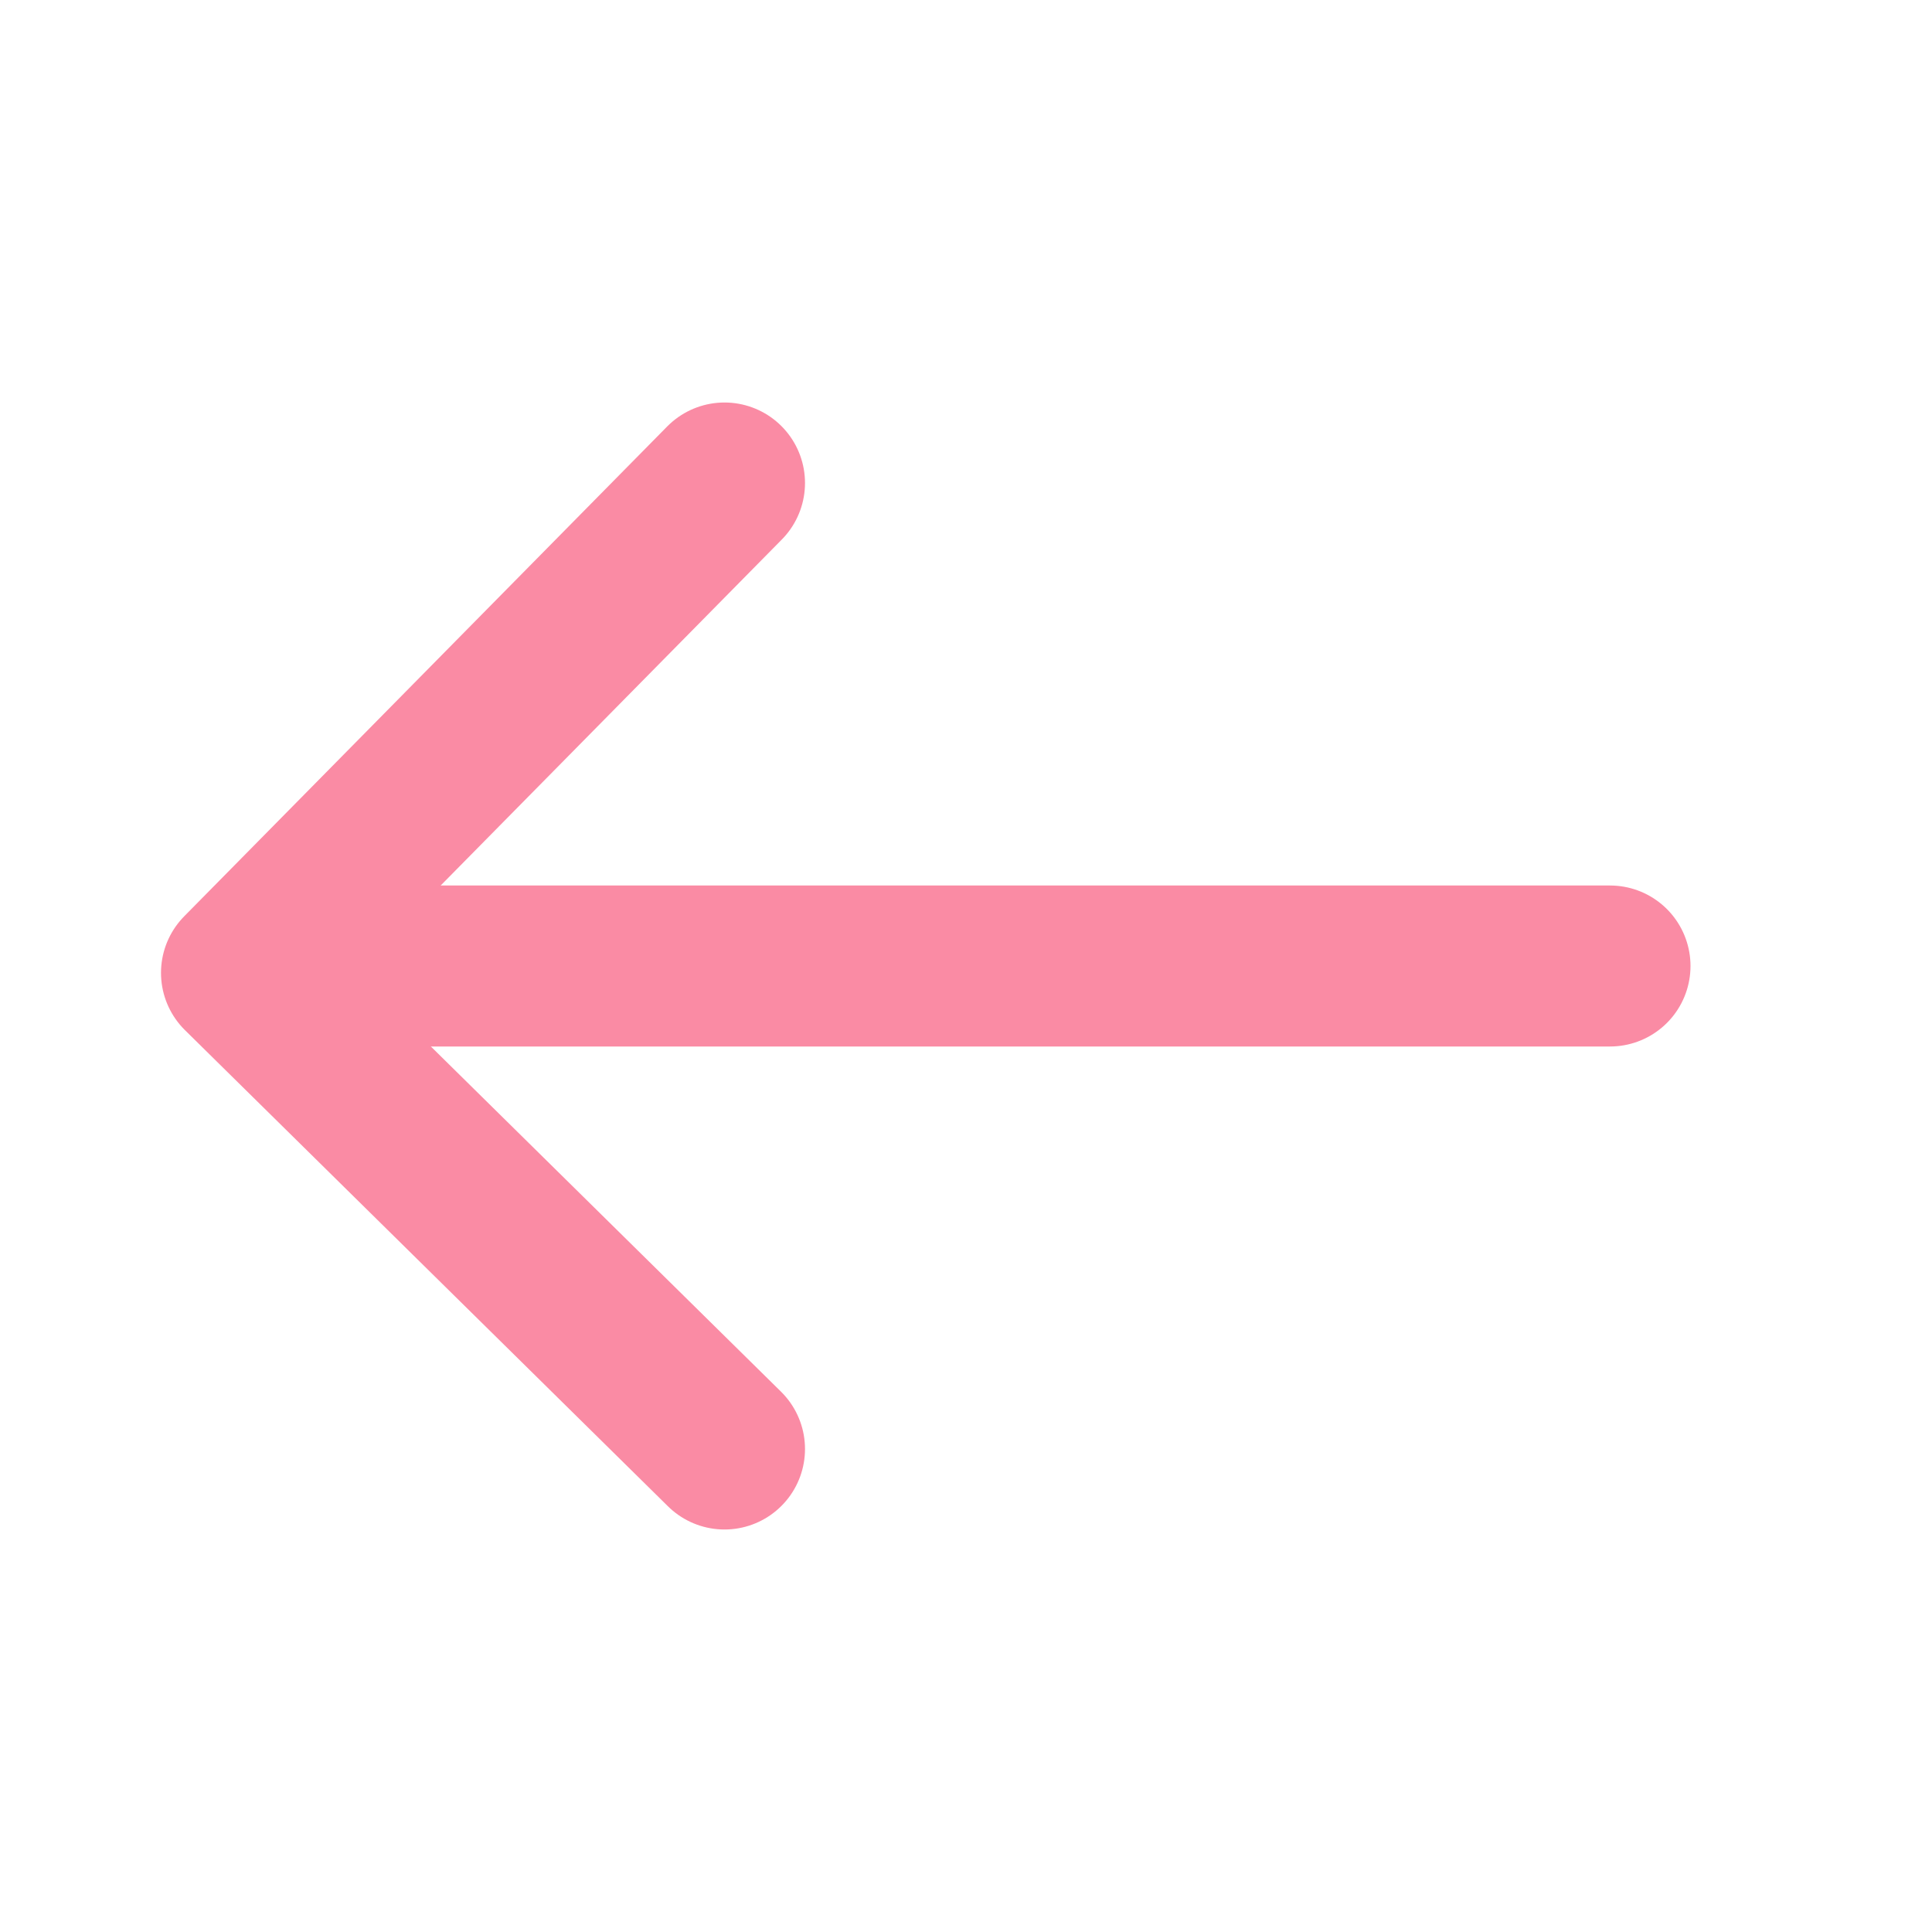
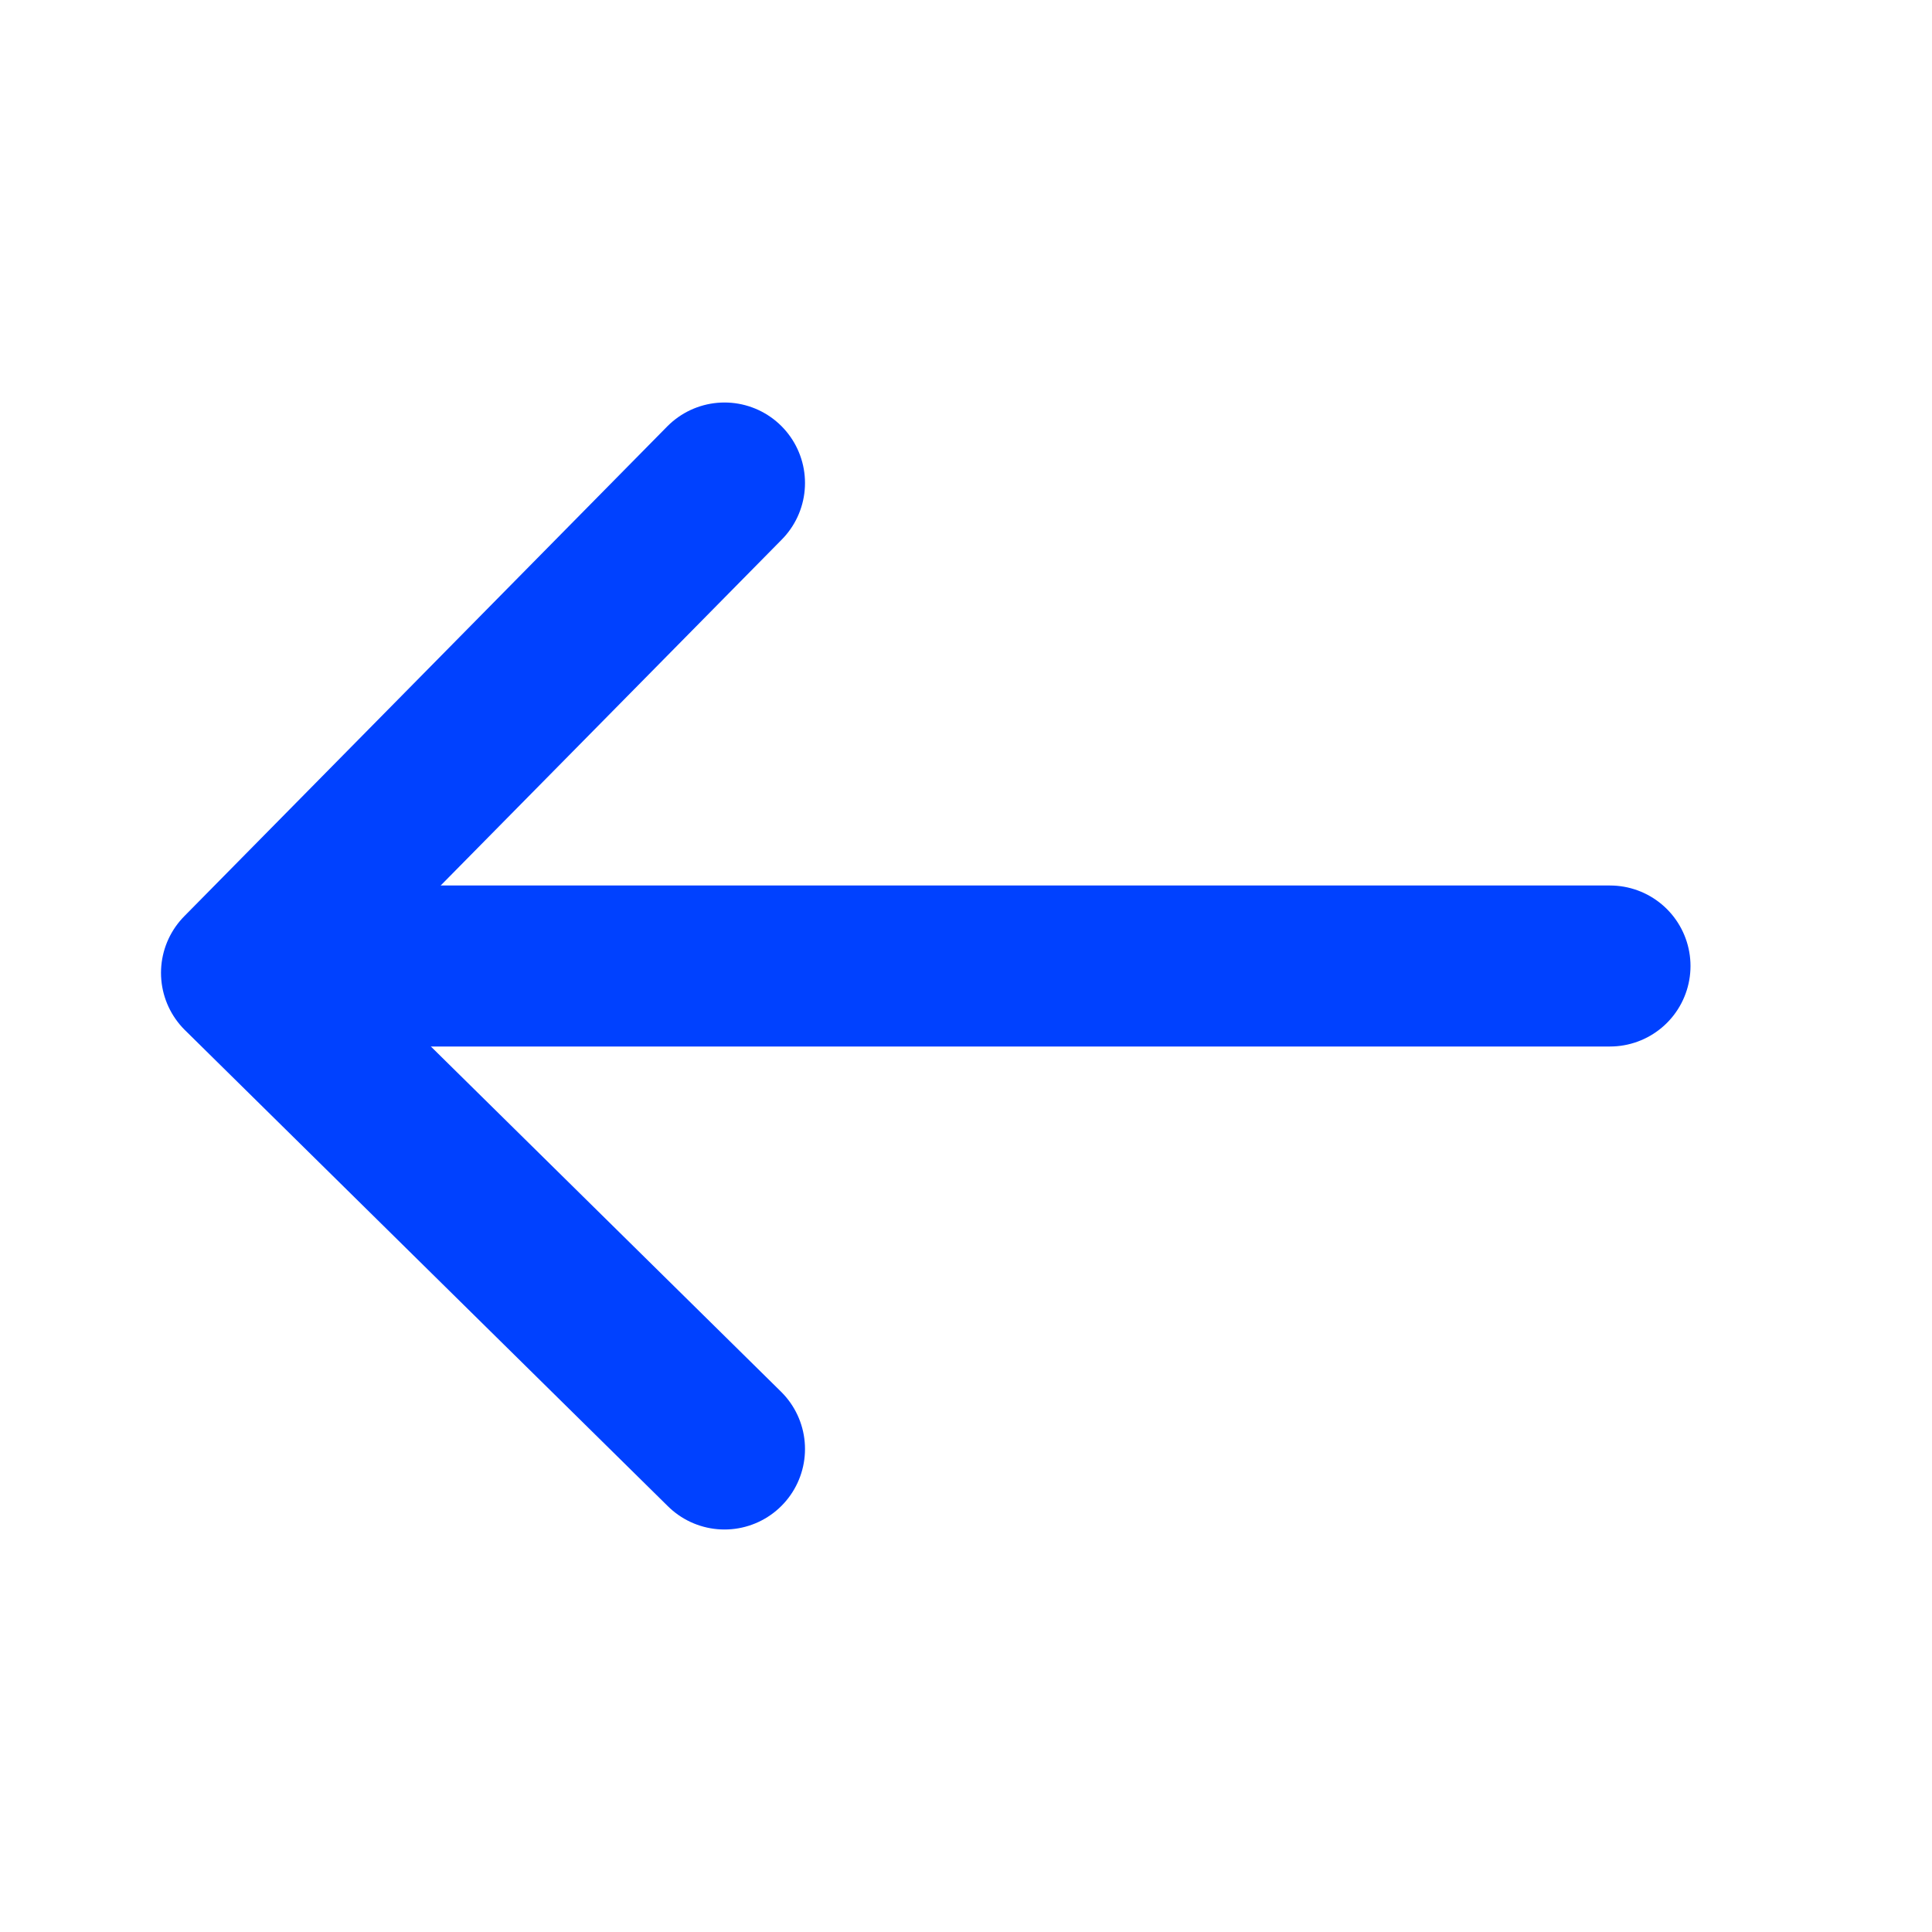
<svg xmlns="http://www.w3.org/2000/svg" width="24px" height="24px" viewBox="0 0 24 24" version="1.1">
  <defs />
  <g id="Icon-Back-Primary" stroke="none" stroke-width="1" fill="none" fill-rule="evenodd" stroke-linecap="round" stroke-linejoin="round">
-     <g id="Icon-Sort-Down" transform="translate(12, 12) scale(-1, 1) translate(-12, -12) translate(3, 6)" stroke="#fa8ba4" stroke-width="2">
+     <g id="Icon-Sort-Down" transform="translate(12, 12) scale(-1, 1) translate(-12, -12) translate(3, 6)" stroke="#0041FF" stroke-width="2">
      <path d="M1,6 L16.068,6" id="Path-3" />
      <polyline id="Path-4" points="12 0 18 6.085 12 12" />
    </g>
  </g>
</svg>
